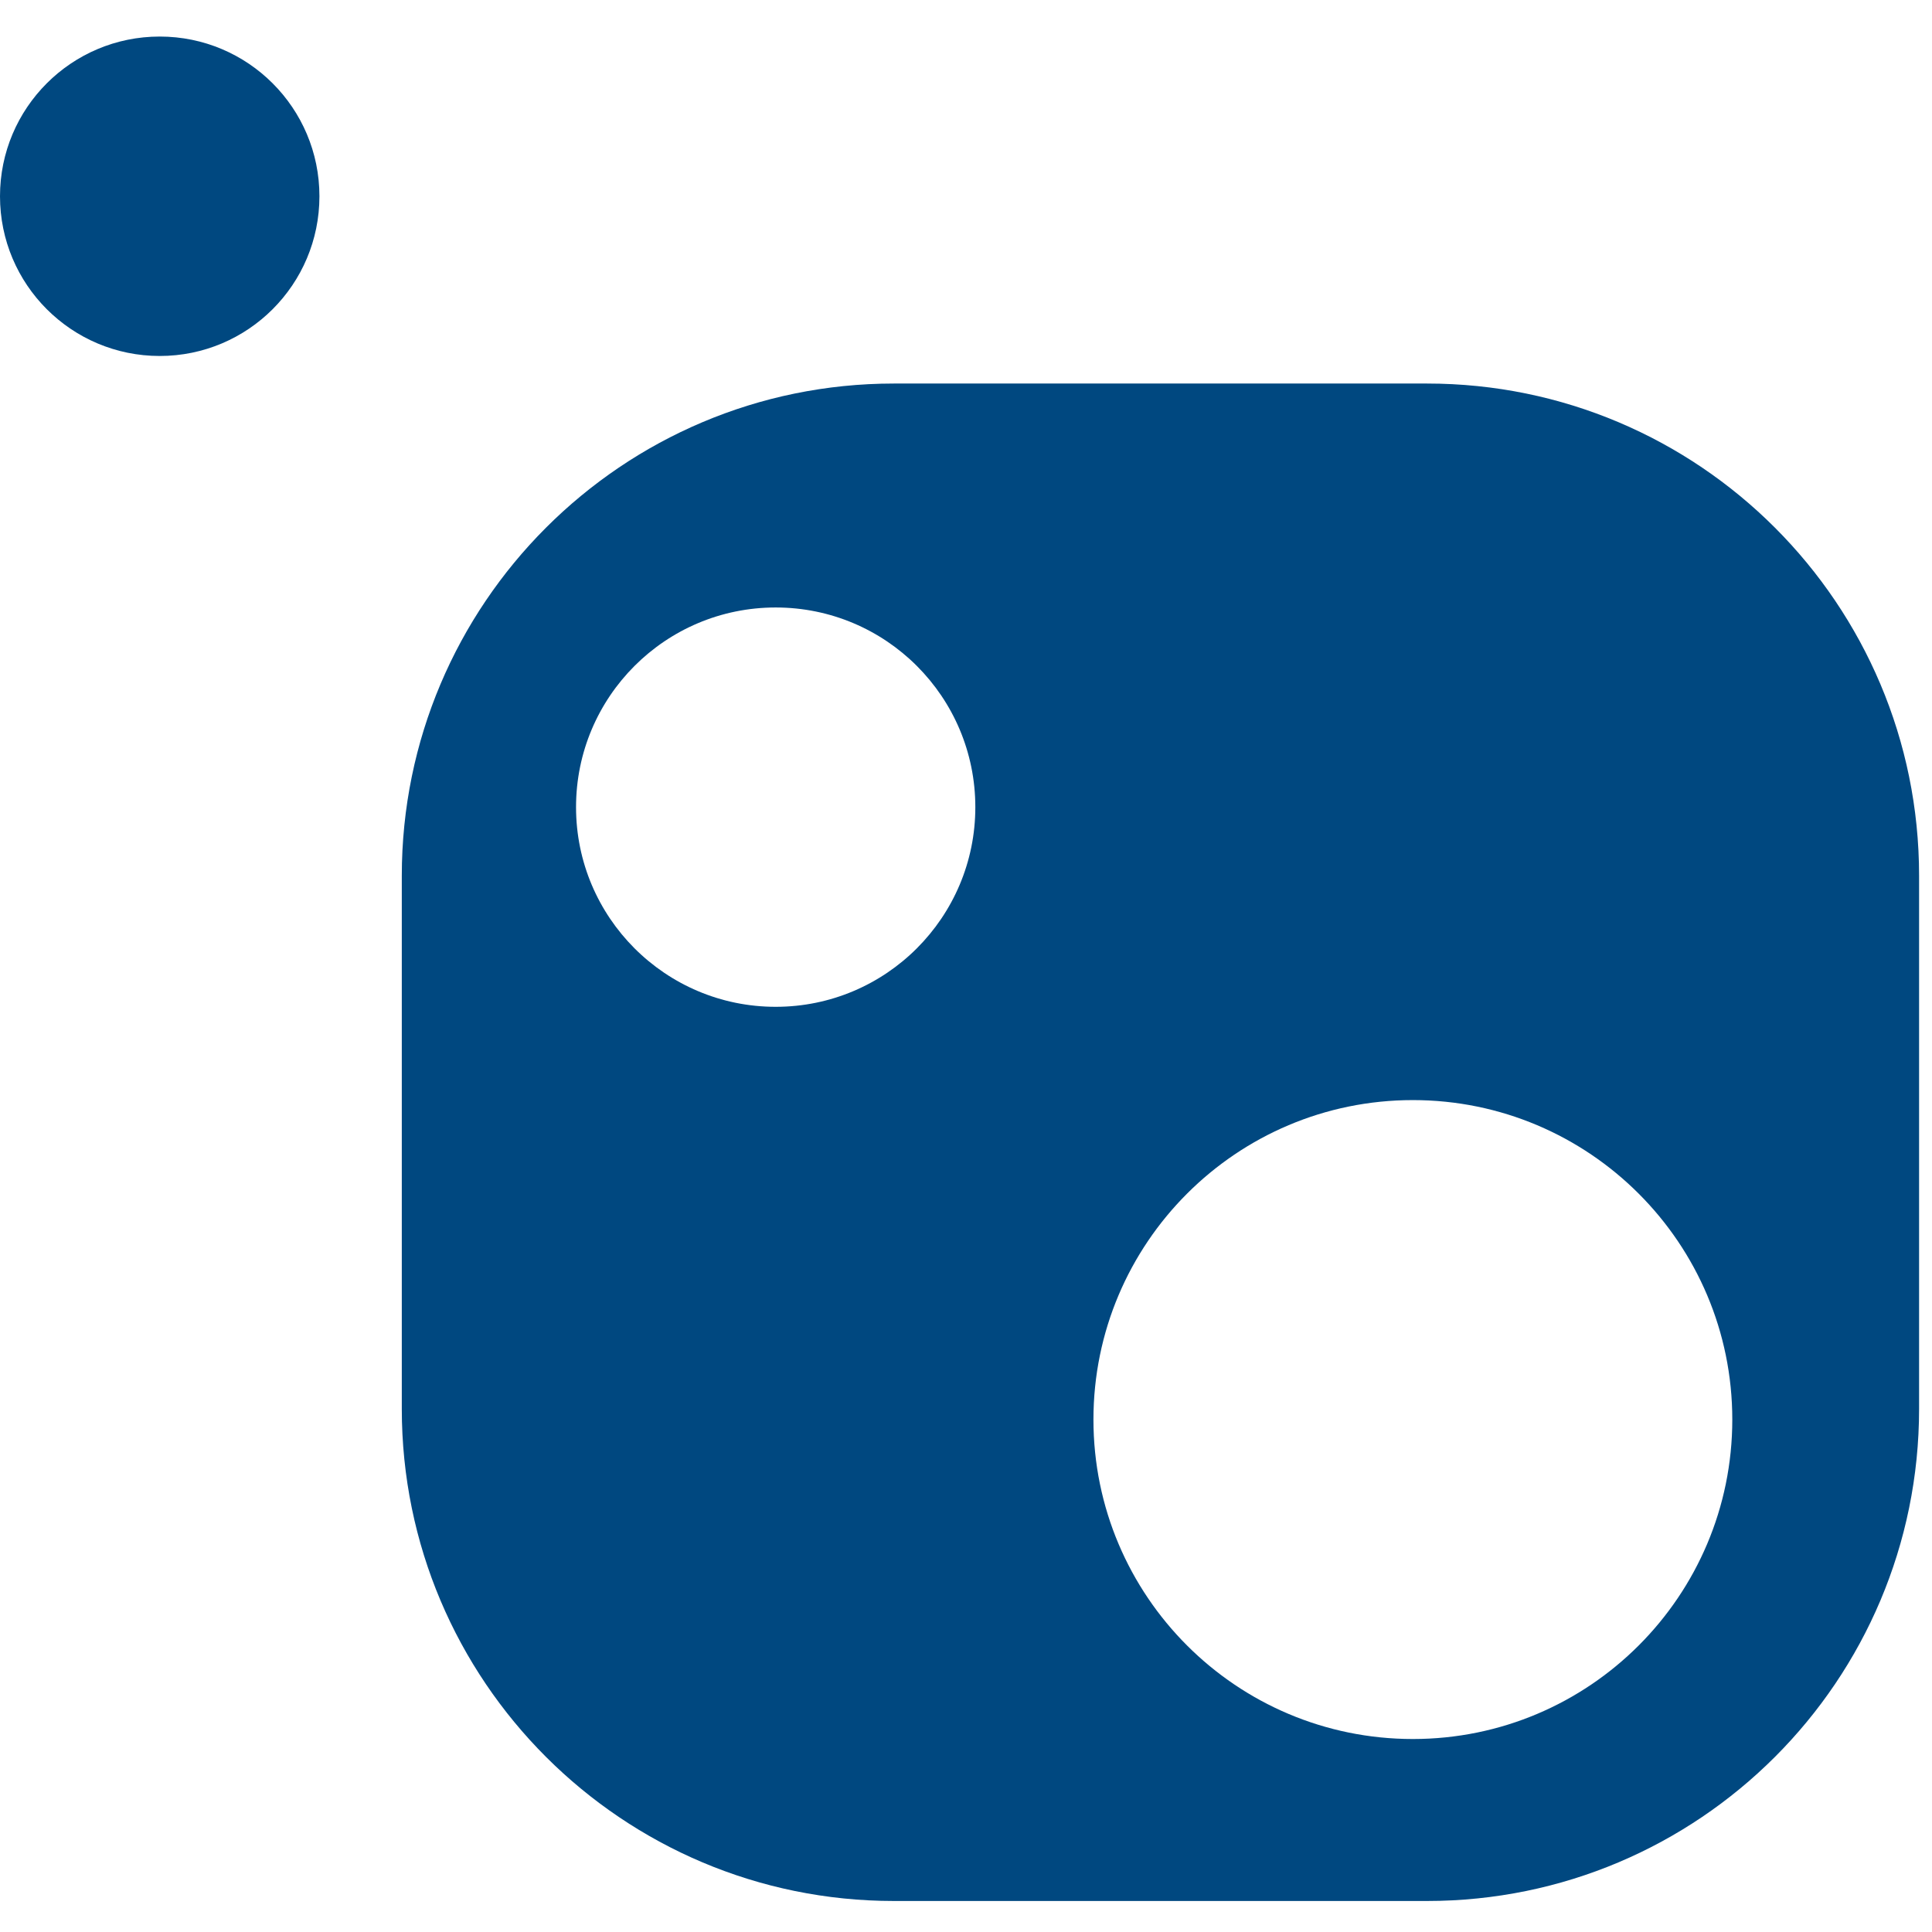
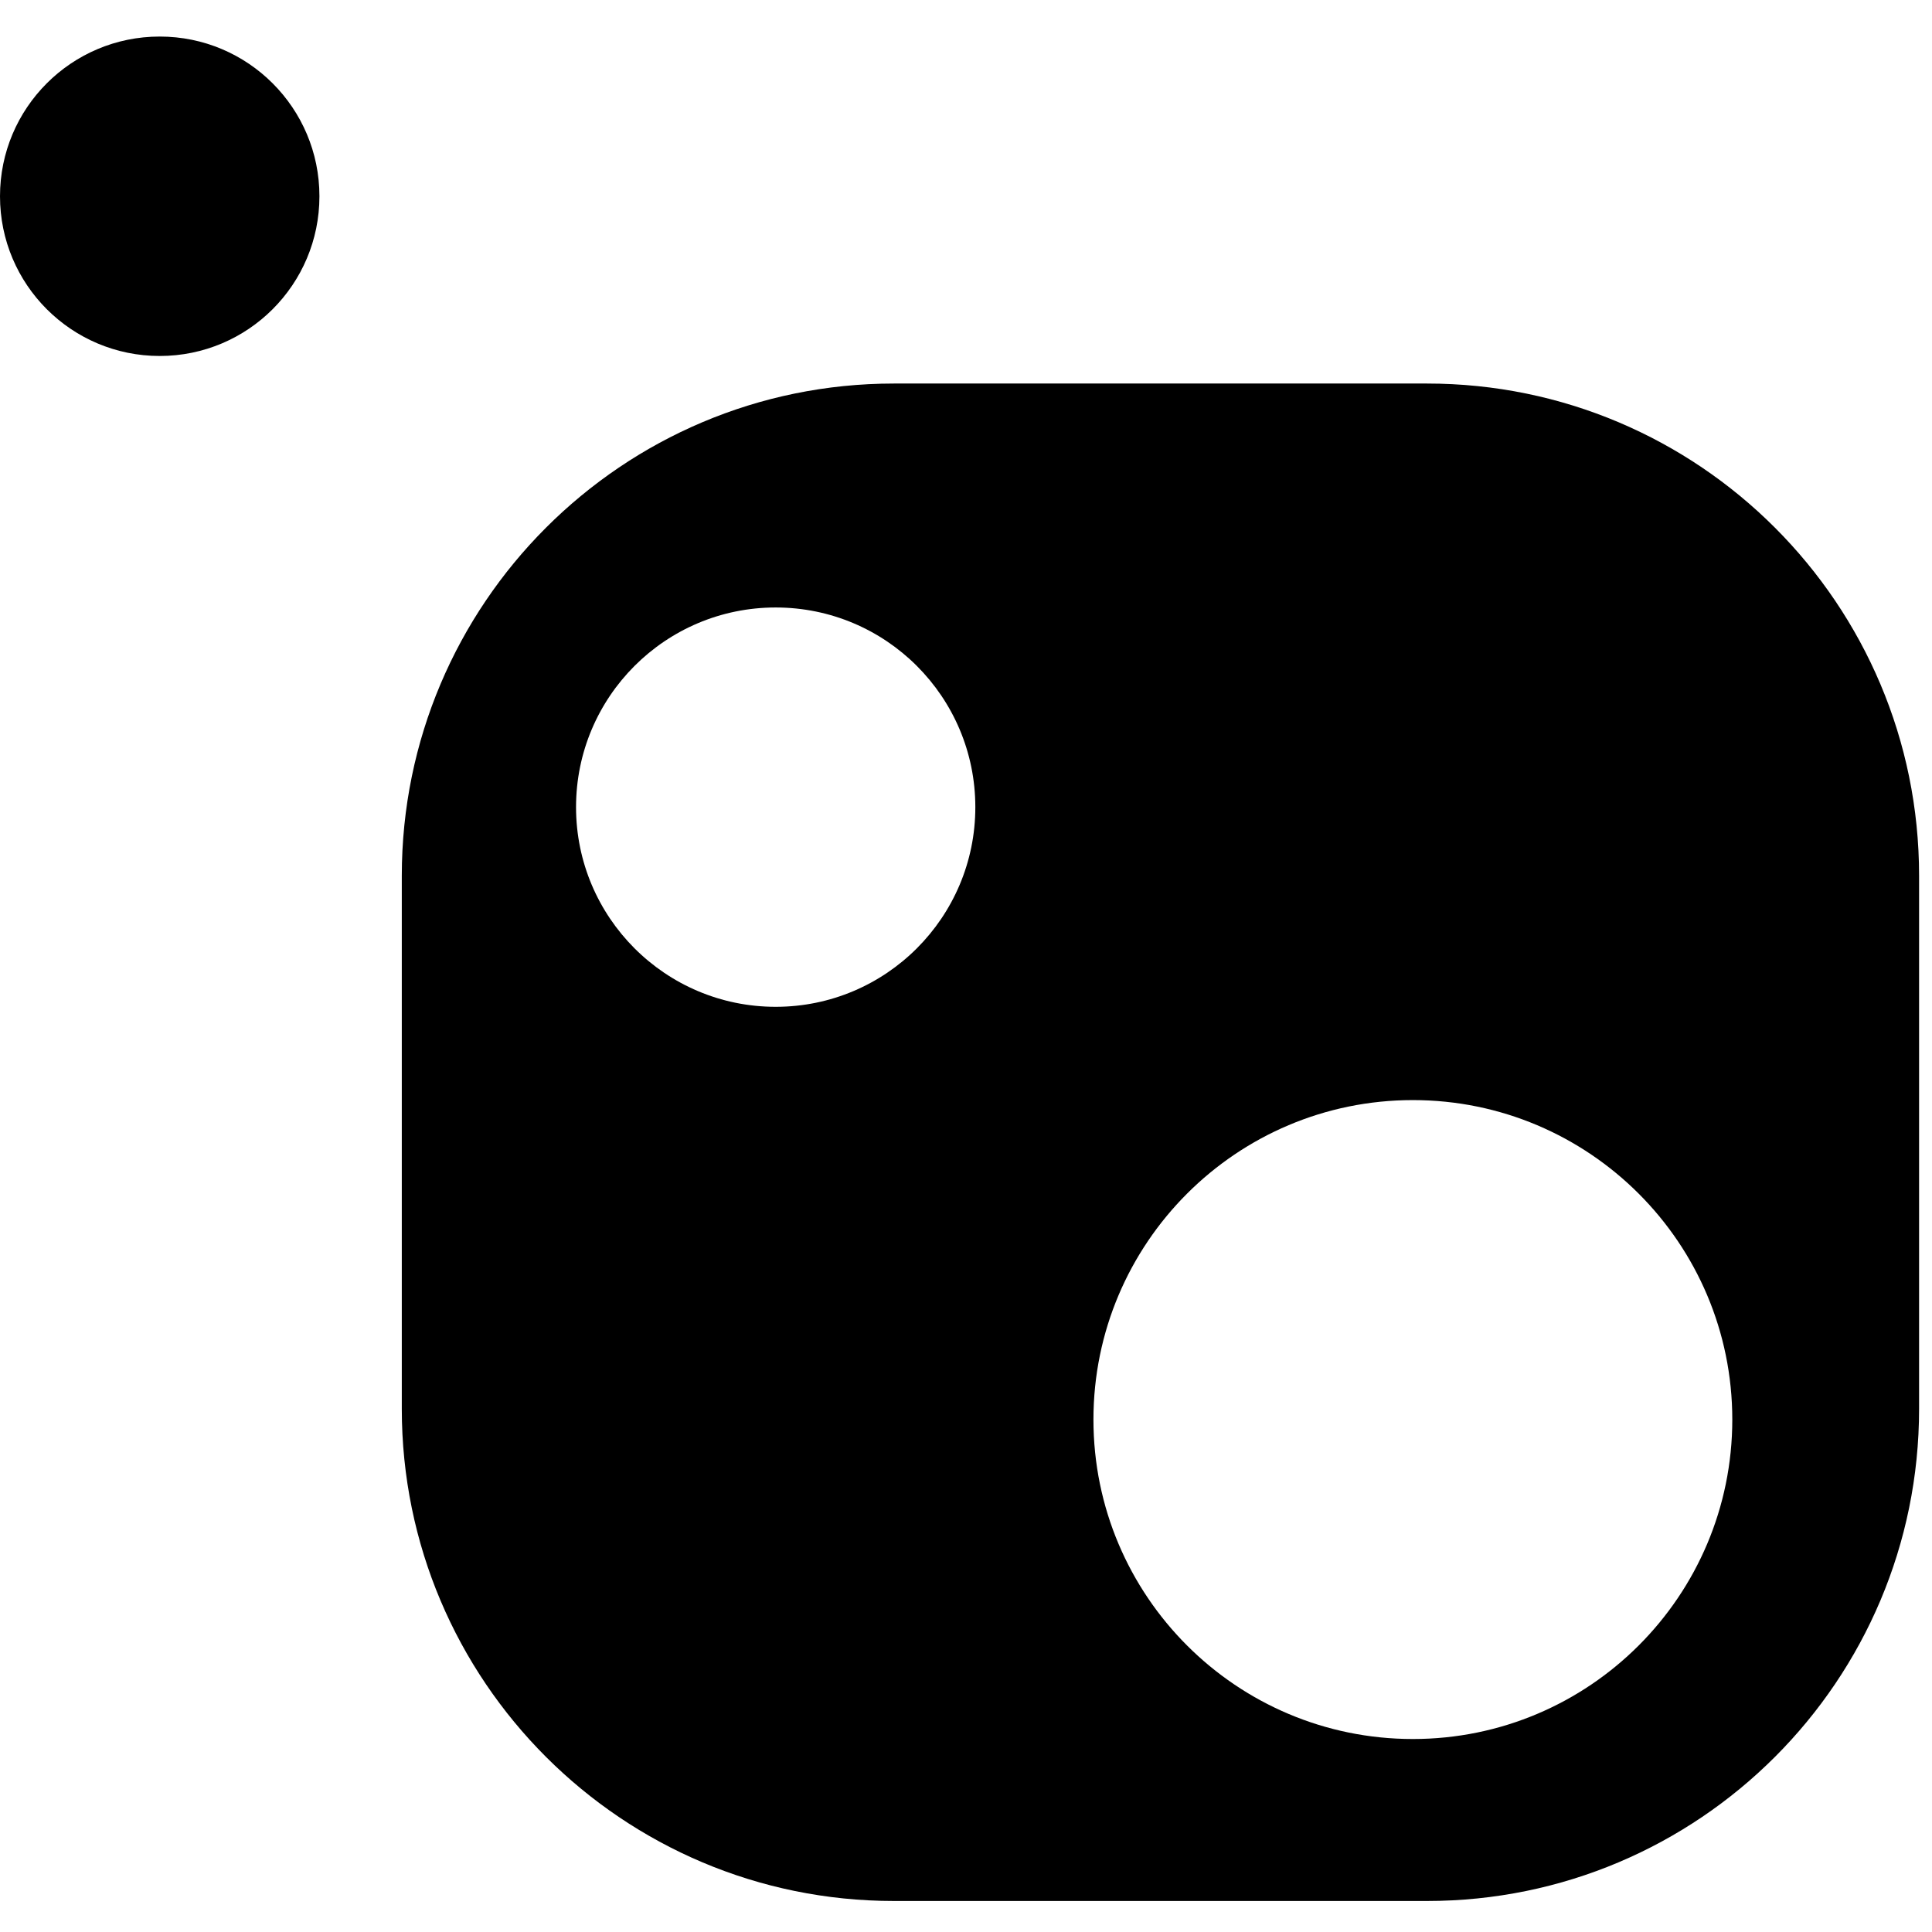
<svg xmlns="http://www.w3.org/2000/svg" width="16" height="16" viewBox="0 0 512 512">
-   <g fill="#004880" transform="translate(0 6)">
+   <g fill="currentColor" transform="translate(0 6)">
    <path d="M374.425 454.857c-46.75 0-84.652-37.907-84.652-84.661 0-46.733 37.902-84.661 84.652-84.661s84.652 37.928 84.652 84.661c0 46.754-37.902 84.661-84.652 84.661M205.565 260.815c-29.226 0-52.908-23.705-52.908-52.913 0-29.229 23.682-52.913 52.908-52.913s52.908 23.684 52.908 52.913c0 29.208-23.682 52.913-52.908 52.913M378.171 95.642H236.886c-71.997 0-130.406 58.416-130.406 130.441v141.278c0 72.046 58.41 130.42 130.406 130.42h141.285c72.039 0 130.407-58.374 130.407-130.42V226.083c0-72.025-58.368-130.441-130.407-130.441" />
    <circle cx="42.326" cy="46.012" r="42.326" />
  </g>
</svg>
